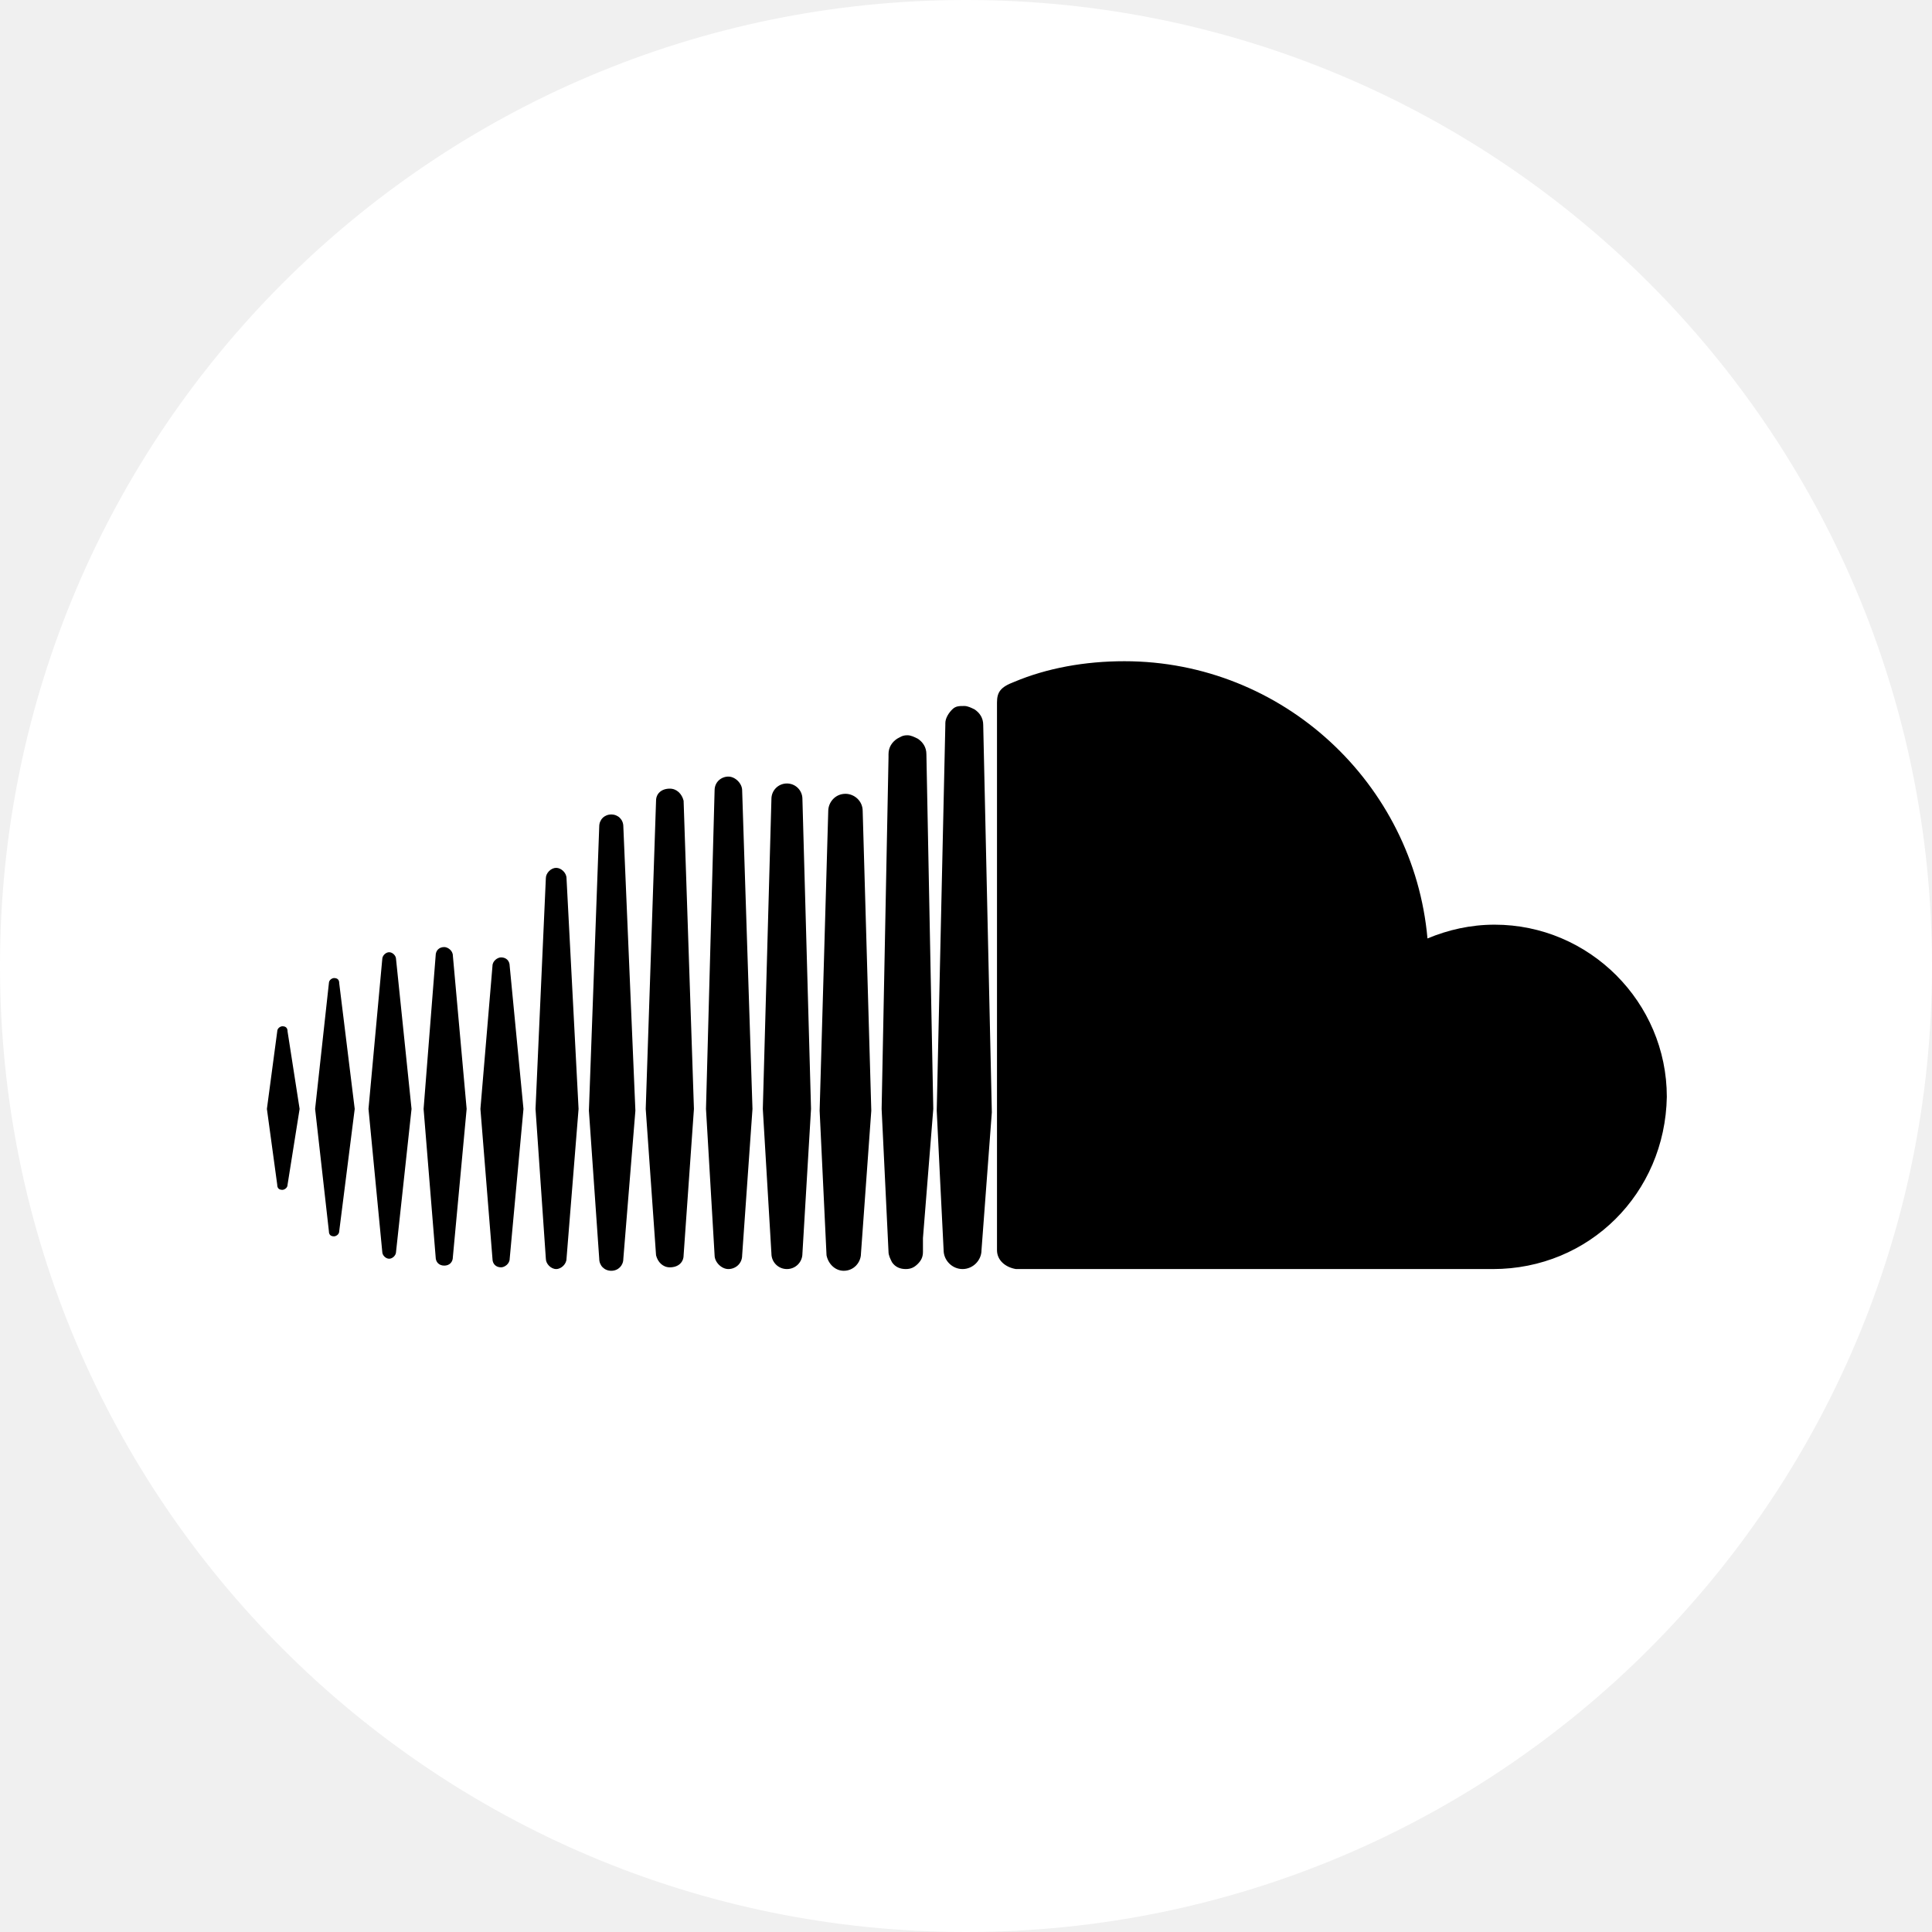
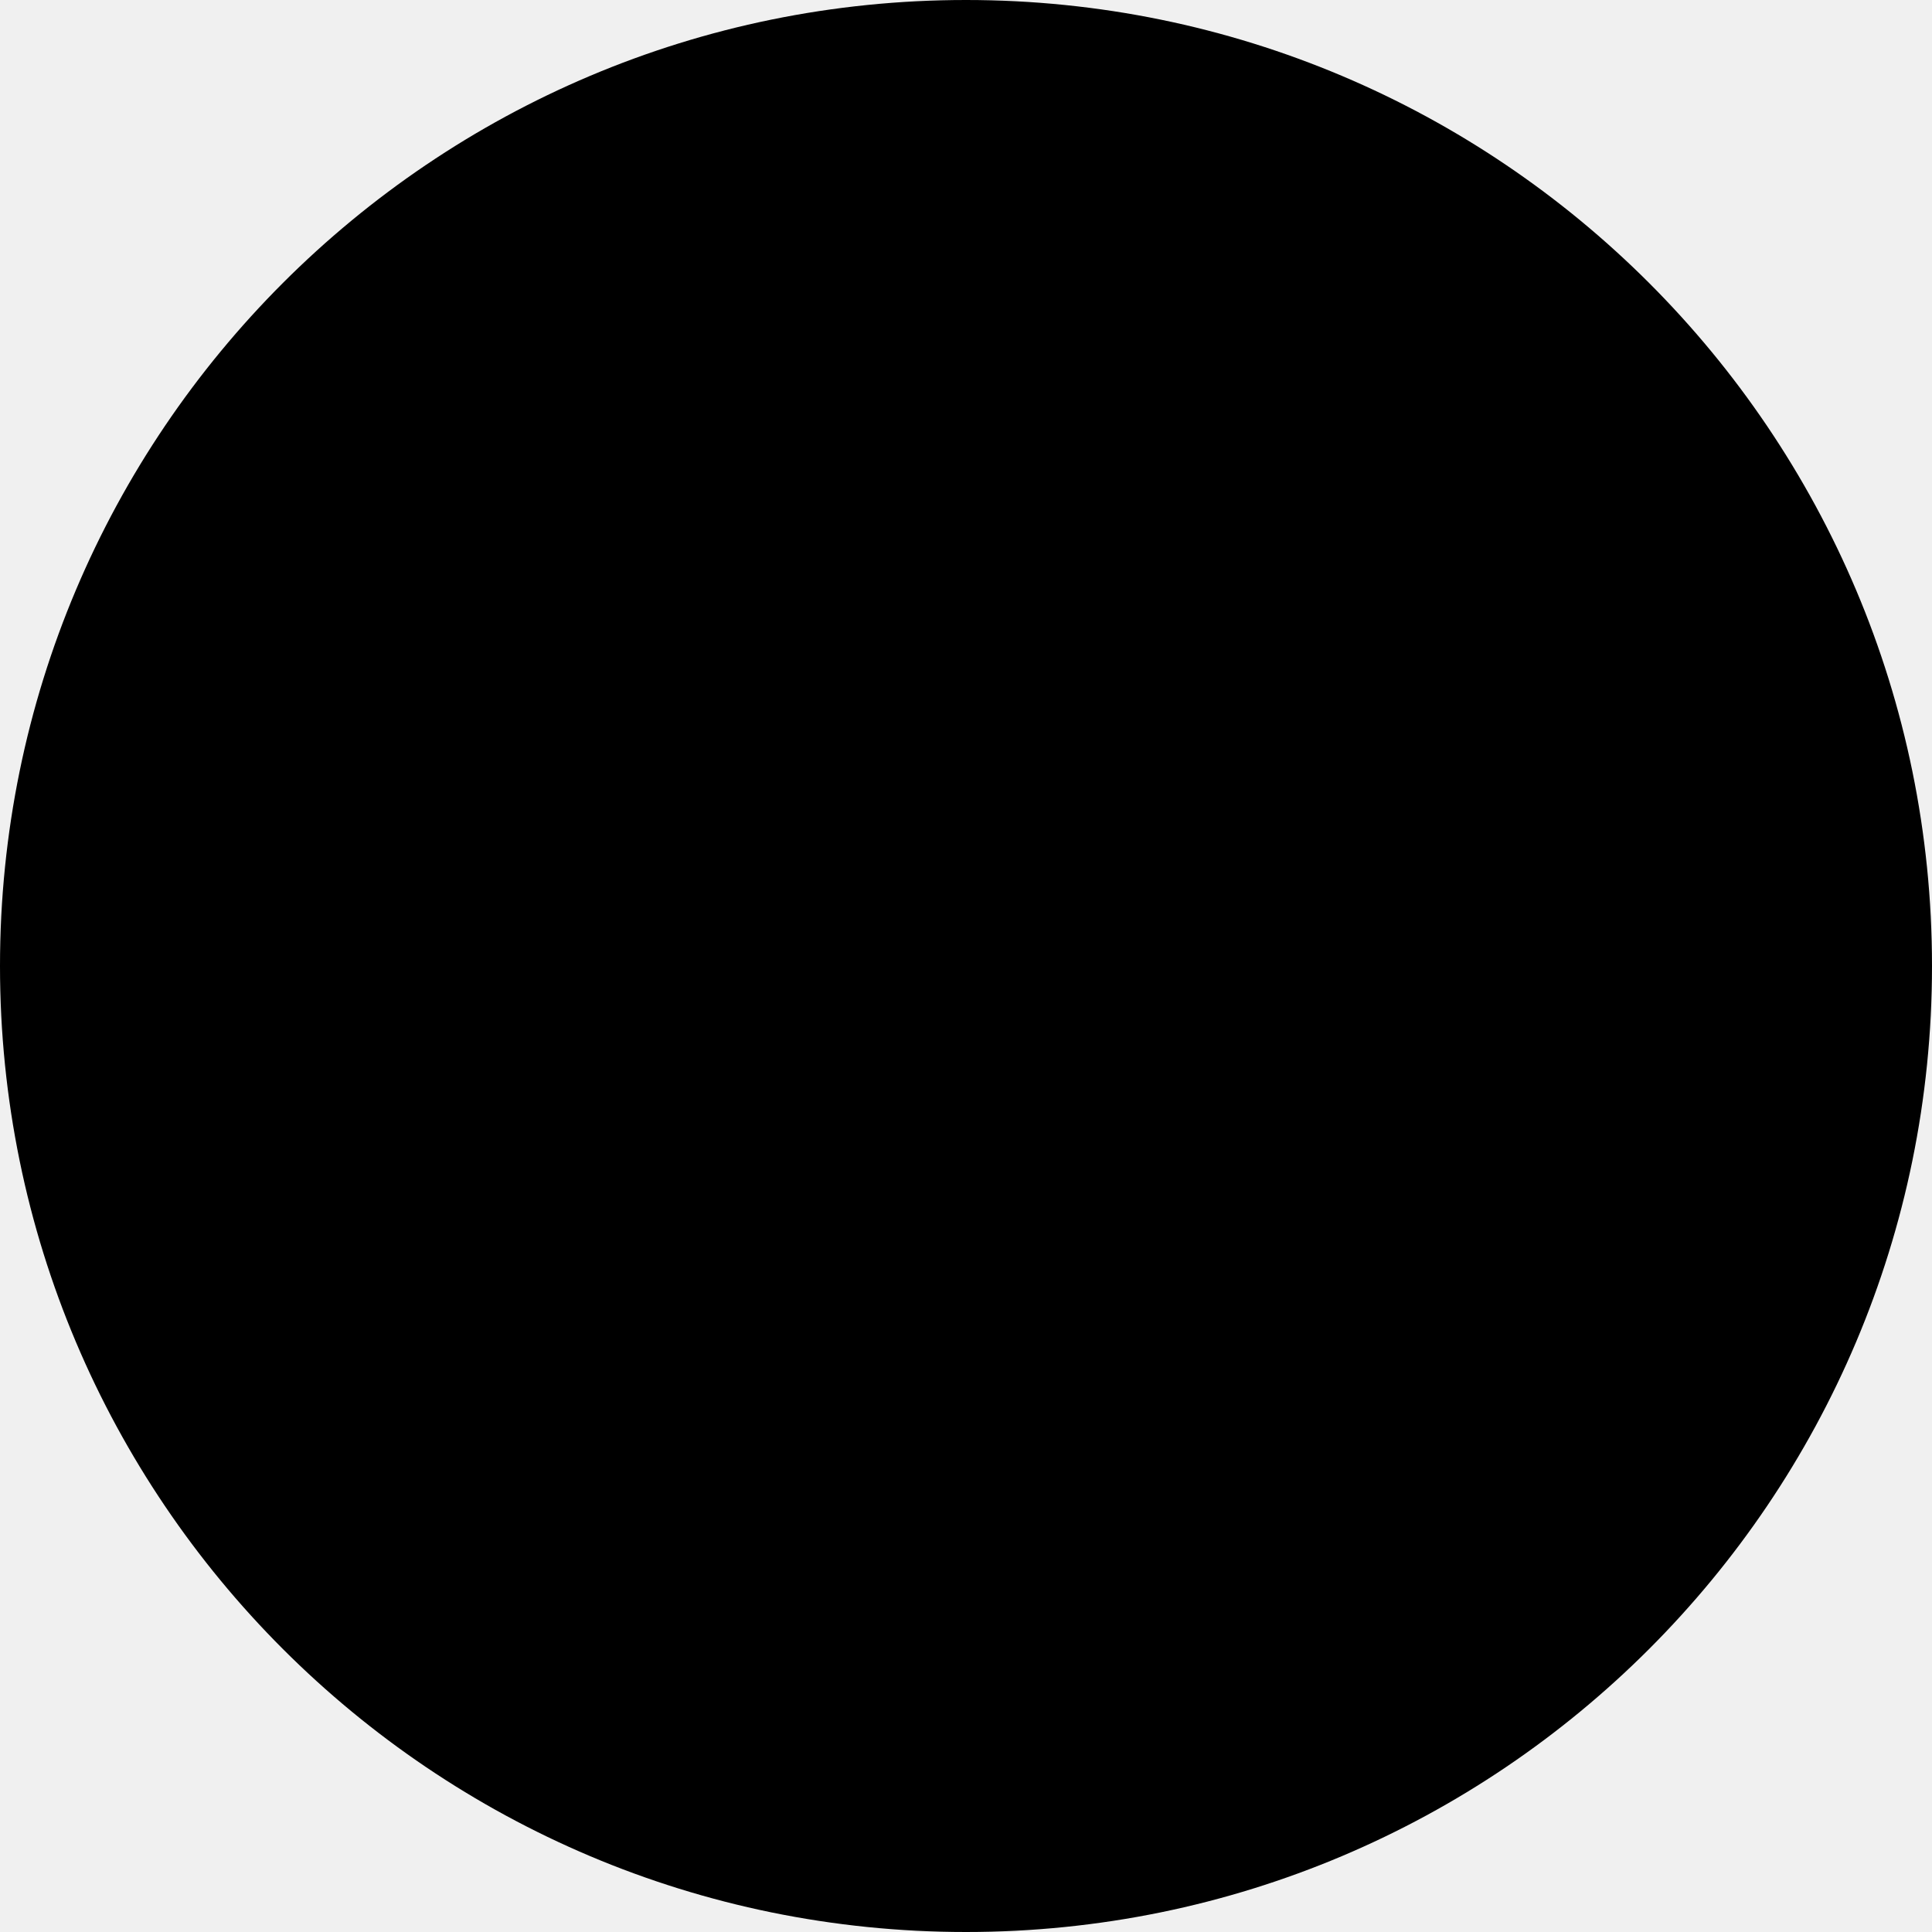
- <svg xmlns="http://www.w3.org/2000/svg" version="1.1" x="0" y="0" viewBox="0 0 112.2 112.2" xml:space="preserve">
-   <circle fill="#fff" cx="56.1" cy="56.1" r="56.1" />
-   <path fill="#000" d="M16.7 68.8c0 0.2-0.2 0.3-0.3 0.3 -0.2 0-0.3-0.1-0.3-0.3l-0.6-4.4 0.6-4.5c0-0.2 0.2-0.3 0.3-0.3 0.2 0 0.3 0.1 0.3 0.3l0.7 4.5L16.7 68.8zM19.7 71.5c0 0.2-0.2 0.3-0.3 0.3 -0.2 0-0.3-0.1-0.3-0.3l-0.8-7.1 0.8-7.3c0-0.2 0.2-0.3 0.3-0.3 0.2 0 0.3 0.1 0.3 0.3l0.9 7.3L19.7 71.5zM23 72.7c0 0.2-0.2 0.4-0.4 0.4 -0.2 0-0.4-0.2-0.4-0.4l-0.8-8.3 0.8-8.7c0-0.2 0.2-0.4 0.4-0.4 0.2 0 0.4 0.2 0.4 0.4l0.9 8.7L23 72.7zM26.3 73c0 0.3-0.2 0.5-0.5 0.5 -0.3 0-0.5-0.2-0.5-0.5l-0.7-8.6 0.7-8.9c0-0.3 0.2-0.5 0.5-0.5 0.2 0 0.5 0.2 0.5 0.5l0.8 8.9L26.3 73zM29.6 73.1c0 0.3-0.3 0.5-0.5 0.5 -0.3 0-0.5-0.2-0.5-0.5l-0.7-8.7 0.7-8.3c0-0.3 0.3-0.5 0.5-0.5 0.3 0 0.5 0.2 0.5 0.5l0.8 8.3L29.6 73.1zM32.9 73.1v0c0 0.3-0.3 0.6-0.6 0.6 -0.3 0-0.6-0.3-0.6-0.6l-0.6-8.7 0.6-13.4c0-0.3 0.3-0.6 0.6-0.6 0.3 0 0.6 0.3 0.6 0.6l0.7 13.4L32.9 73.1zM36.2 73.1v0c0 0.4-0.3 0.7-0.7 0.7 -0.4 0-0.7-0.3-0.7-0.7l-0.6-8.6 0.6-16.5c0-0.4 0.3-0.7 0.7-0.7 0.4 0 0.7 0.3 0.7 0.7l0.7 16.5L36.2 73.1zM39.7 72.9v0c0 0.4-0.3 0.7-0.8 0.7 -0.4 0-0.7-0.3-0.8-0.7l-0.6-8.5c0 0 0.6-17.9 0.6-17.9 0-0.4 0.3-0.7 0.8-0.7 0.4 0 0.7 0.3 0.8 0.7l0.6 17.9L39.7 72.9zM43.1 72.9c0 0.5-0.4 0.8-0.8 0.8 -0.4 0-0.8-0.4-0.8-0.8l-0.5-8.5 0.5-18.5c0-0.5 0.4-0.8 0.8-0.8 0.4 0 0.8 0.4 0.8 0.8l0.6 18.5L43.1 72.9zM46.6 72.8v0c0 0.5-0.4 0.9-0.9 0.9 -0.5 0-0.9-0.4-0.9-0.9l-0.5-8.4L44.8 46.4c0-0.5 0.4-0.9 0.9-0.9 0.5 0 0.9 0.4 0.9 0.9l0.5 18L46.6 72.8zM50 72.8V72.8c0 0.5-0.4 1-1 1 -0.5 0-0.9-0.4-1-0.9l-0.4-8.4L48.1 47.1c0-0.5 0.4-1 1-1 0.5 0 1 0.4 1 1l0.5 17.4L50 72.8zM53.6 71.9l0 0.8c0 0.3-0.1 0.5-0.3 0.7 -0.2 0.2-0.4 0.3-0.7 0.3 -0.3 0-0.6-0.1-0.8-0.4 -0.1-0.2-0.2-0.4-0.2-0.6 0 0 0 0 0 0 0 0-0.4-8.3-0.4-8.3l0.4-20.4 0-0.2c0-0.4 0.2-0.7 0.5-0.9 0.2-0.1 0.3-0.2 0.6-0.2 0.2 0 0.4 0.1 0.6 0.2 0.3 0.2 0.5 0.5 0.5 0.9l0.4 20.6L53.6 71.9zM57 72.6v0c0 0.6-0.5 1.1-1.1 1.1 -0.6 0-1.1-0.5-1.1-1.1l-0.2-4 -0.2-4.1 0.5-22.4v-0.1c0-0.3 0.2-0.6 0.4-0.8 0.2-0.2 0.4-0.2 0.7-0.2 0.2 0 0.4 0.1 0.6 0.2 0.3 0.2 0.5 0.5 0.5 0.9l0.5 22.5L57 72.6zM86.7 73.7c0 0-27.7 0-27.7 0 -0.6-0.1-1.1-0.5-1.1-1.1V40.8c0-0.6 0.2-0.9 1-1.2 1.9-0.8 4.1-1.2 6.4-1.2 9.2 0 16.8 7.1 17.6 16.1 1.2-0.5 2.5-0.8 3.9-0.8 5.5 0 10 4.5 10 10C96.7 69.3 92.3 73.7 86.7 73.7L86.7 73.7z" />
+ <svg xmlns="http://www.w3.org/2000/svg" viewBox="0 0 112.2 112.2" xml:space="preserve">
+   <circle fill="currentColor" cx="56.1" cy="56.1" r="56.1" />
+   <path d="M16.7 68.8c0 0.2-0.2 0.3-0.3 0.3 -0.2 0-0.3-0.1-0.3-0.3l-0.6-4.4 0.6-4.5c0-0.2 0.2-0.3 0.3-0.3 0.2 0 0.3 0.1 0.3 0.3l0.7 4.5L16.7 68.8zM19.7 71.5c0 0.2-0.2 0.3-0.3 0.3 -0.2 0-0.3-0.1-0.3-0.3l-0.8-7.1 0.8-7.3c0-0.2 0.2-0.3 0.3-0.3 0.2 0 0.3 0.1 0.3 0.3l0.9 7.3L19.7 71.5zM23 72.7c0 0.2-0.2 0.4-0.4 0.4 -0.2 0-0.4-0.2-0.4-0.4l-0.8-8.3 0.8-8.7c0-0.2 0.2-0.4 0.4-0.4 0.2 0 0.4 0.2 0.4 0.4l0.9 8.7L23 72.7zM26.3 73c0 0.3-0.2 0.5-0.5 0.5 -0.3 0-0.5-0.2-0.5-0.5l-0.7-8.6 0.7-8.9c0-0.3 0.2-0.5 0.5-0.5 0.2 0 0.5 0.2 0.5 0.5l0.8 8.9L26.3 73zM29.6 73.1c0 0.3-0.3 0.5-0.5 0.5 -0.3 0-0.5-0.2-0.5-0.5l-0.7-8.7 0.7-8.3c0-0.3 0.3-0.5 0.5-0.5 0.3 0 0.5 0.2 0.5 0.5l0.8 8.3L29.6 73.1zM32.9 73.1v0c0 0.3-0.3 0.6-0.6 0.6 -0.3 0-0.6-0.3-0.6-0.6l-0.6-8.7 0.6-13.4c0-0.3 0.3-0.6 0.6-0.6 0.3 0 0.6 0.3 0.6 0.6l0.7 13.4L32.9 73.1zM36.2 73.1v0c0 0.4-0.3 0.7-0.7 0.7 -0.4 0-0.7-0.3-0.7-0.7l-0.6-8.6 0.6-16.5c0-0.4 0.3-0.7 0.7-0.7 0.4 0 0.7 0.3 0.7 0.7l0.7 16.5L36.2 73.1zM39.7 72.9v0c0 0.4-0.3 0.7-0.8 0.7 -0.4 0-0.7-0.3-0.8-0.7l-0.6-8.5c0 0 0.6-17.9 0.6-17.9 0-0.4 0.3-0.7 0.8-0.7 0.4 0 0.7 0.3 0.8 0.7l0.6 17.9L39.7 72.9zM43.1 72.9c0 0.5-0.4 0.8-0.8 0.8 -0.4 0-0.8-0.4-0.8-0.8l-0.5-8.5 0.5-18.5c0-0.5 0.4-0.8 0.8-0.8 0.4 0 0.8 0.4 0.8 0.8l0.6 18.5L43.1 72.9zM46.6 72.8v0c0 0.5-0.4 0.9-0.9 0.9 -0.5 0-0.9-0.4-0.9-0.9l-0.5-8.4L44.8 46.4c0-0.5 0.4-0.9 0.9-0.9 0.5 0 0.9 0.4 0.9 0.9l0.5 18L46.6 72.8zM50 72.8V72.8c0 0.5-0.4 1-1 1 -0.5 0-0.9-0.4-1-0.9l-0.4-8.4L48.1 47.1c0-0.5 0.4-1 1-1 0.5 0 1 0.4 1 1l0.5 17.4L50 72.8zM53.6 71.9l0 0.8c0 0.3-0.1 0.5-0.3 0.7 -0.2 0.2-0.4 0.3-0.7 0.3 -0.3 0-0.6-0.1-0.8-0.4 -0.1-0.2-0.2-0.4-0.2-0.6 0 0 0 0 0 0 0 0-0.4-8.3-0.4-8.3l0.4-20.4 0-0.2c0-0.4 0.2-0.7 0.5-0.9 0.2-0.1 0.3-0.2 0.6-0.2 0.2 0 0.4 0.1 0.6 0.2 0.3 0.2 0.5 0.5 0.5 0.9l0.4 20.6L53.6 71.9zM57 72.6v0c0 0.6-0.5 1.1-1.1 1.1 -0.6 0-1.1-0.5-1.1-1.1l-0.2-4 -0.2-4.1 0.5-22.4v-0.1c0-0.3 0.2-0.6 0.4-0.8 0.2-0.2 0.4-0.2 0.7-0.2 0.2 0 0.4 0.1 0.6 0.2 0.3 0.2 0.5 0.5 0.5 0.9l0.5 22.5L57 72.6zM86.7 73.7c0 0-27.7 0-27.7 0 -0.6-0.1-1.1-0.5-1.1-1.1V40.8c0-0.6 0.2-0.9 1-1.2 1.9-0.8 4.1-1.2 6.4-1.2 9.2 0 16.8 7.1 17.6 16.1 1.2-0.5 2.5-0.8 3.9-0.8 5.5 0 10 4.5 10 10C96.7 69.3 92.3 73.7 86.7 73.7L86.7 73.7z" />
</svg>
